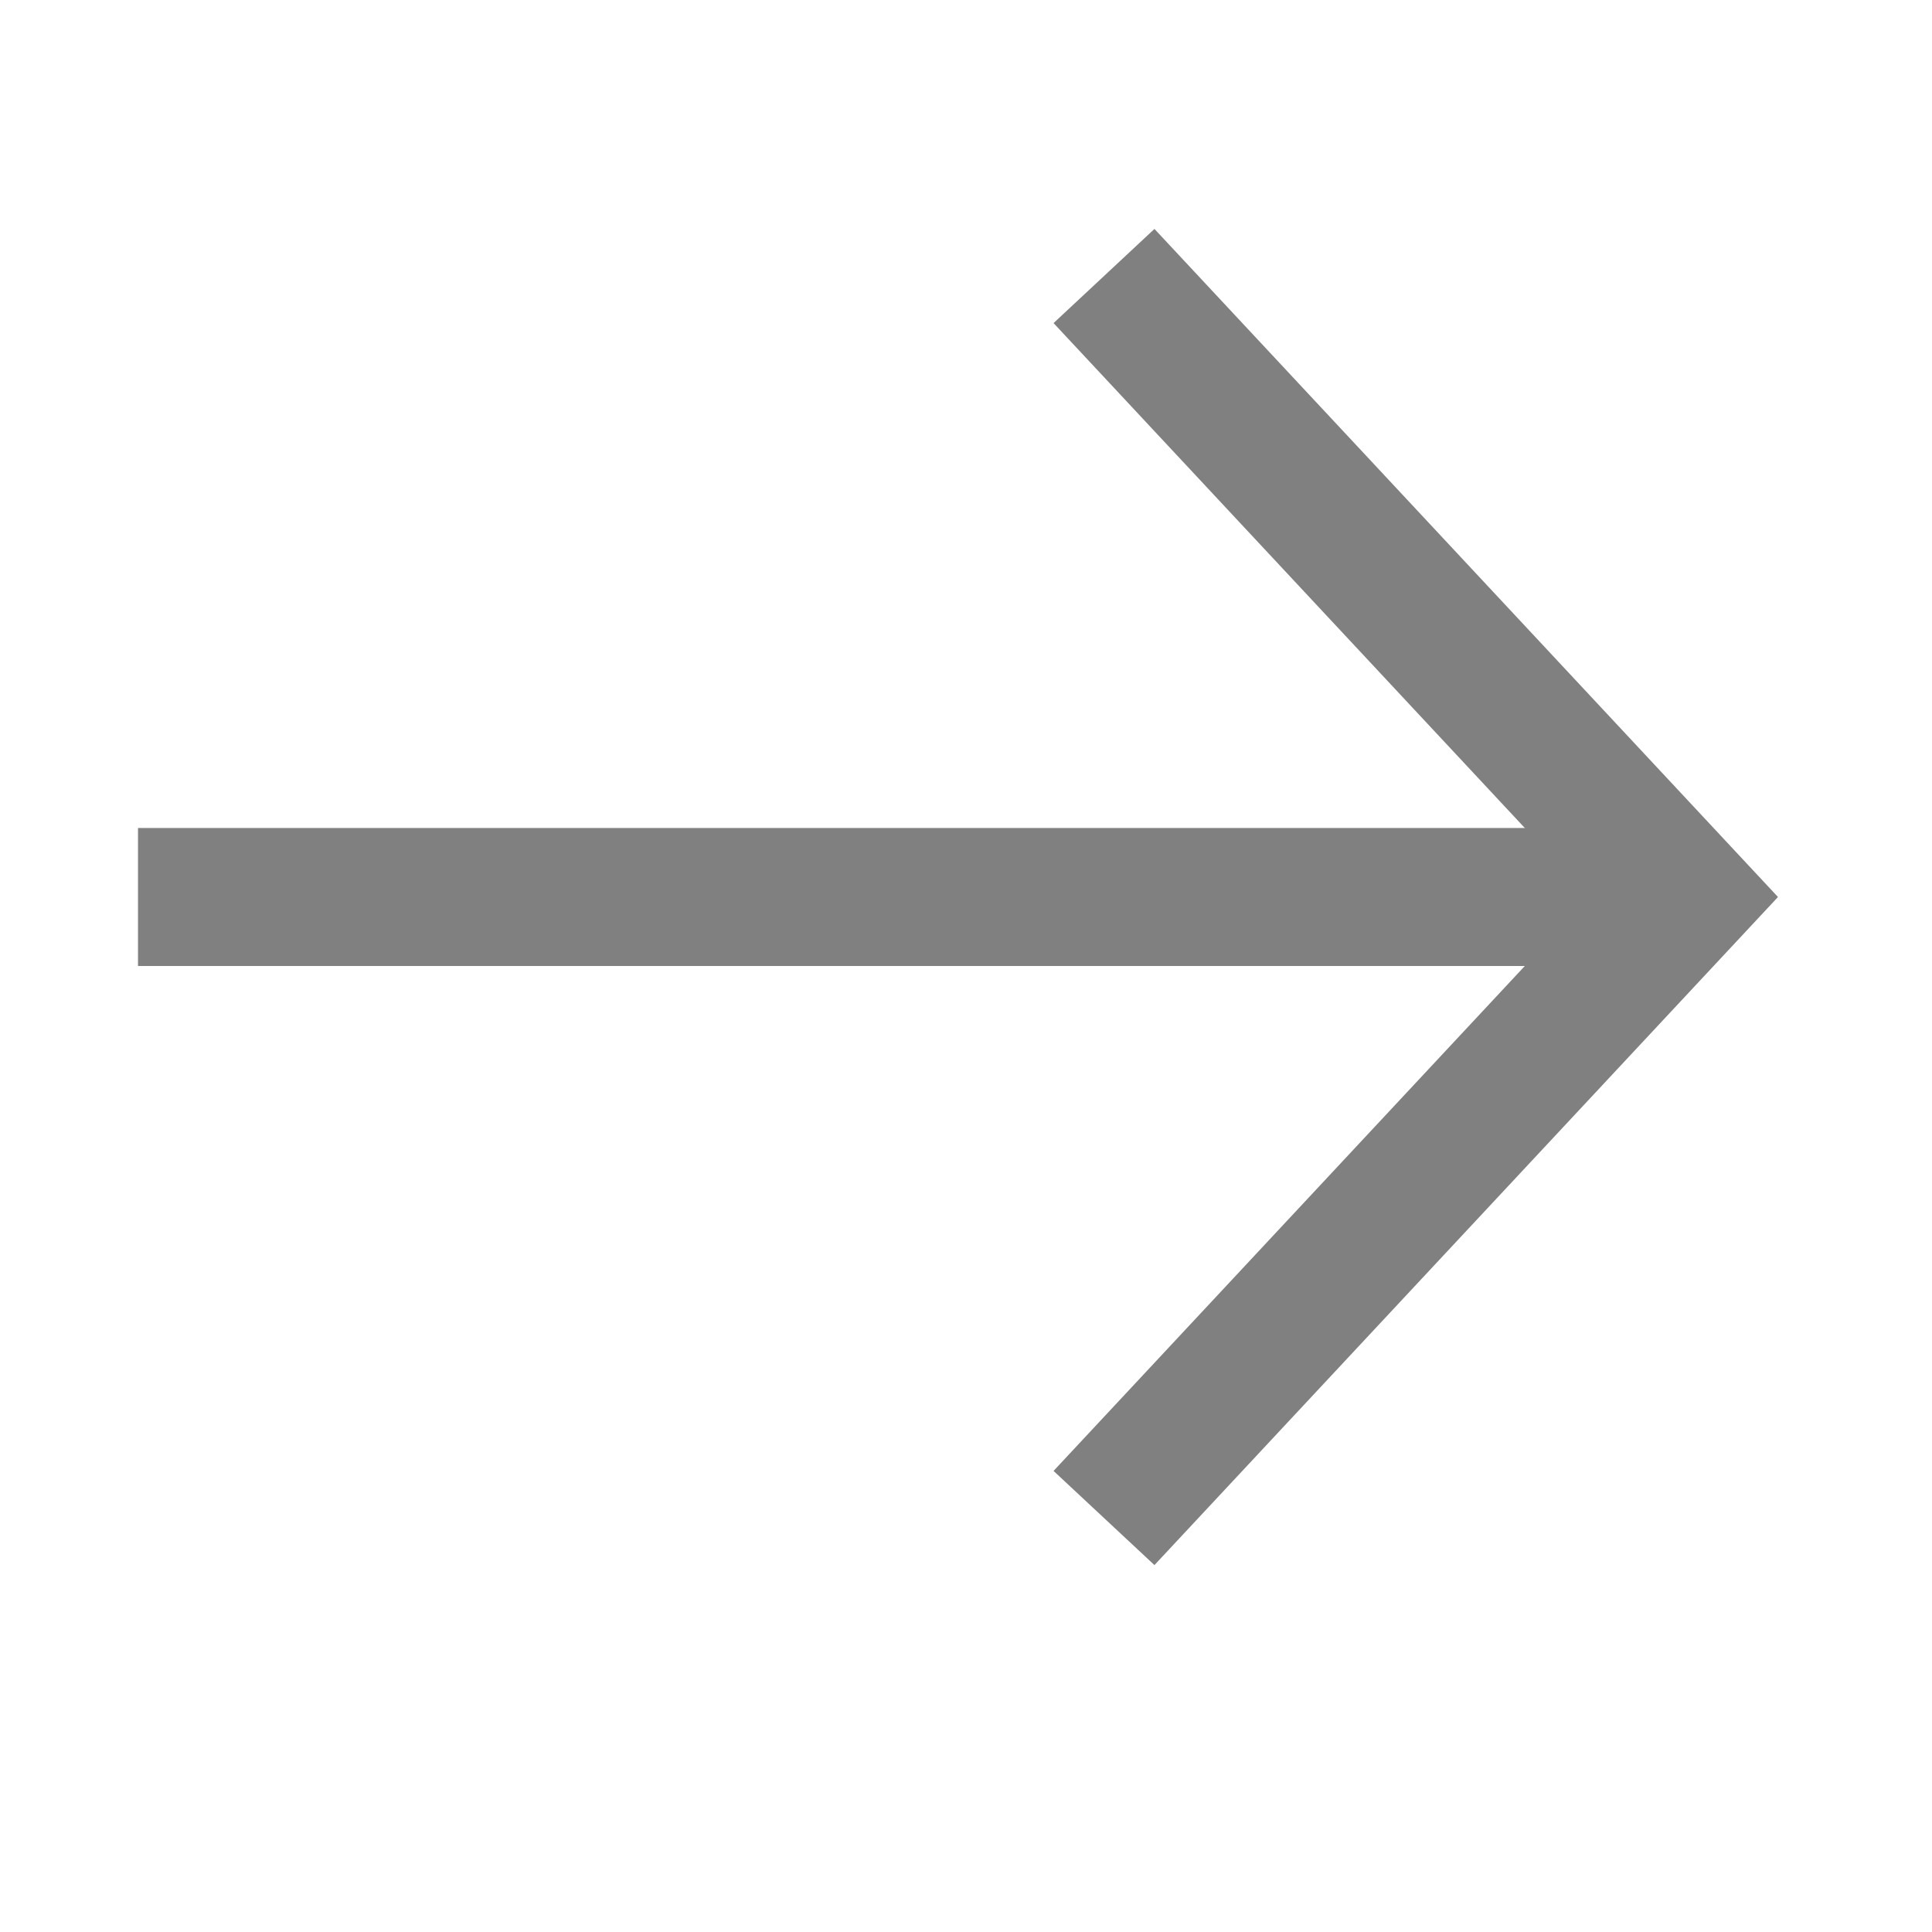
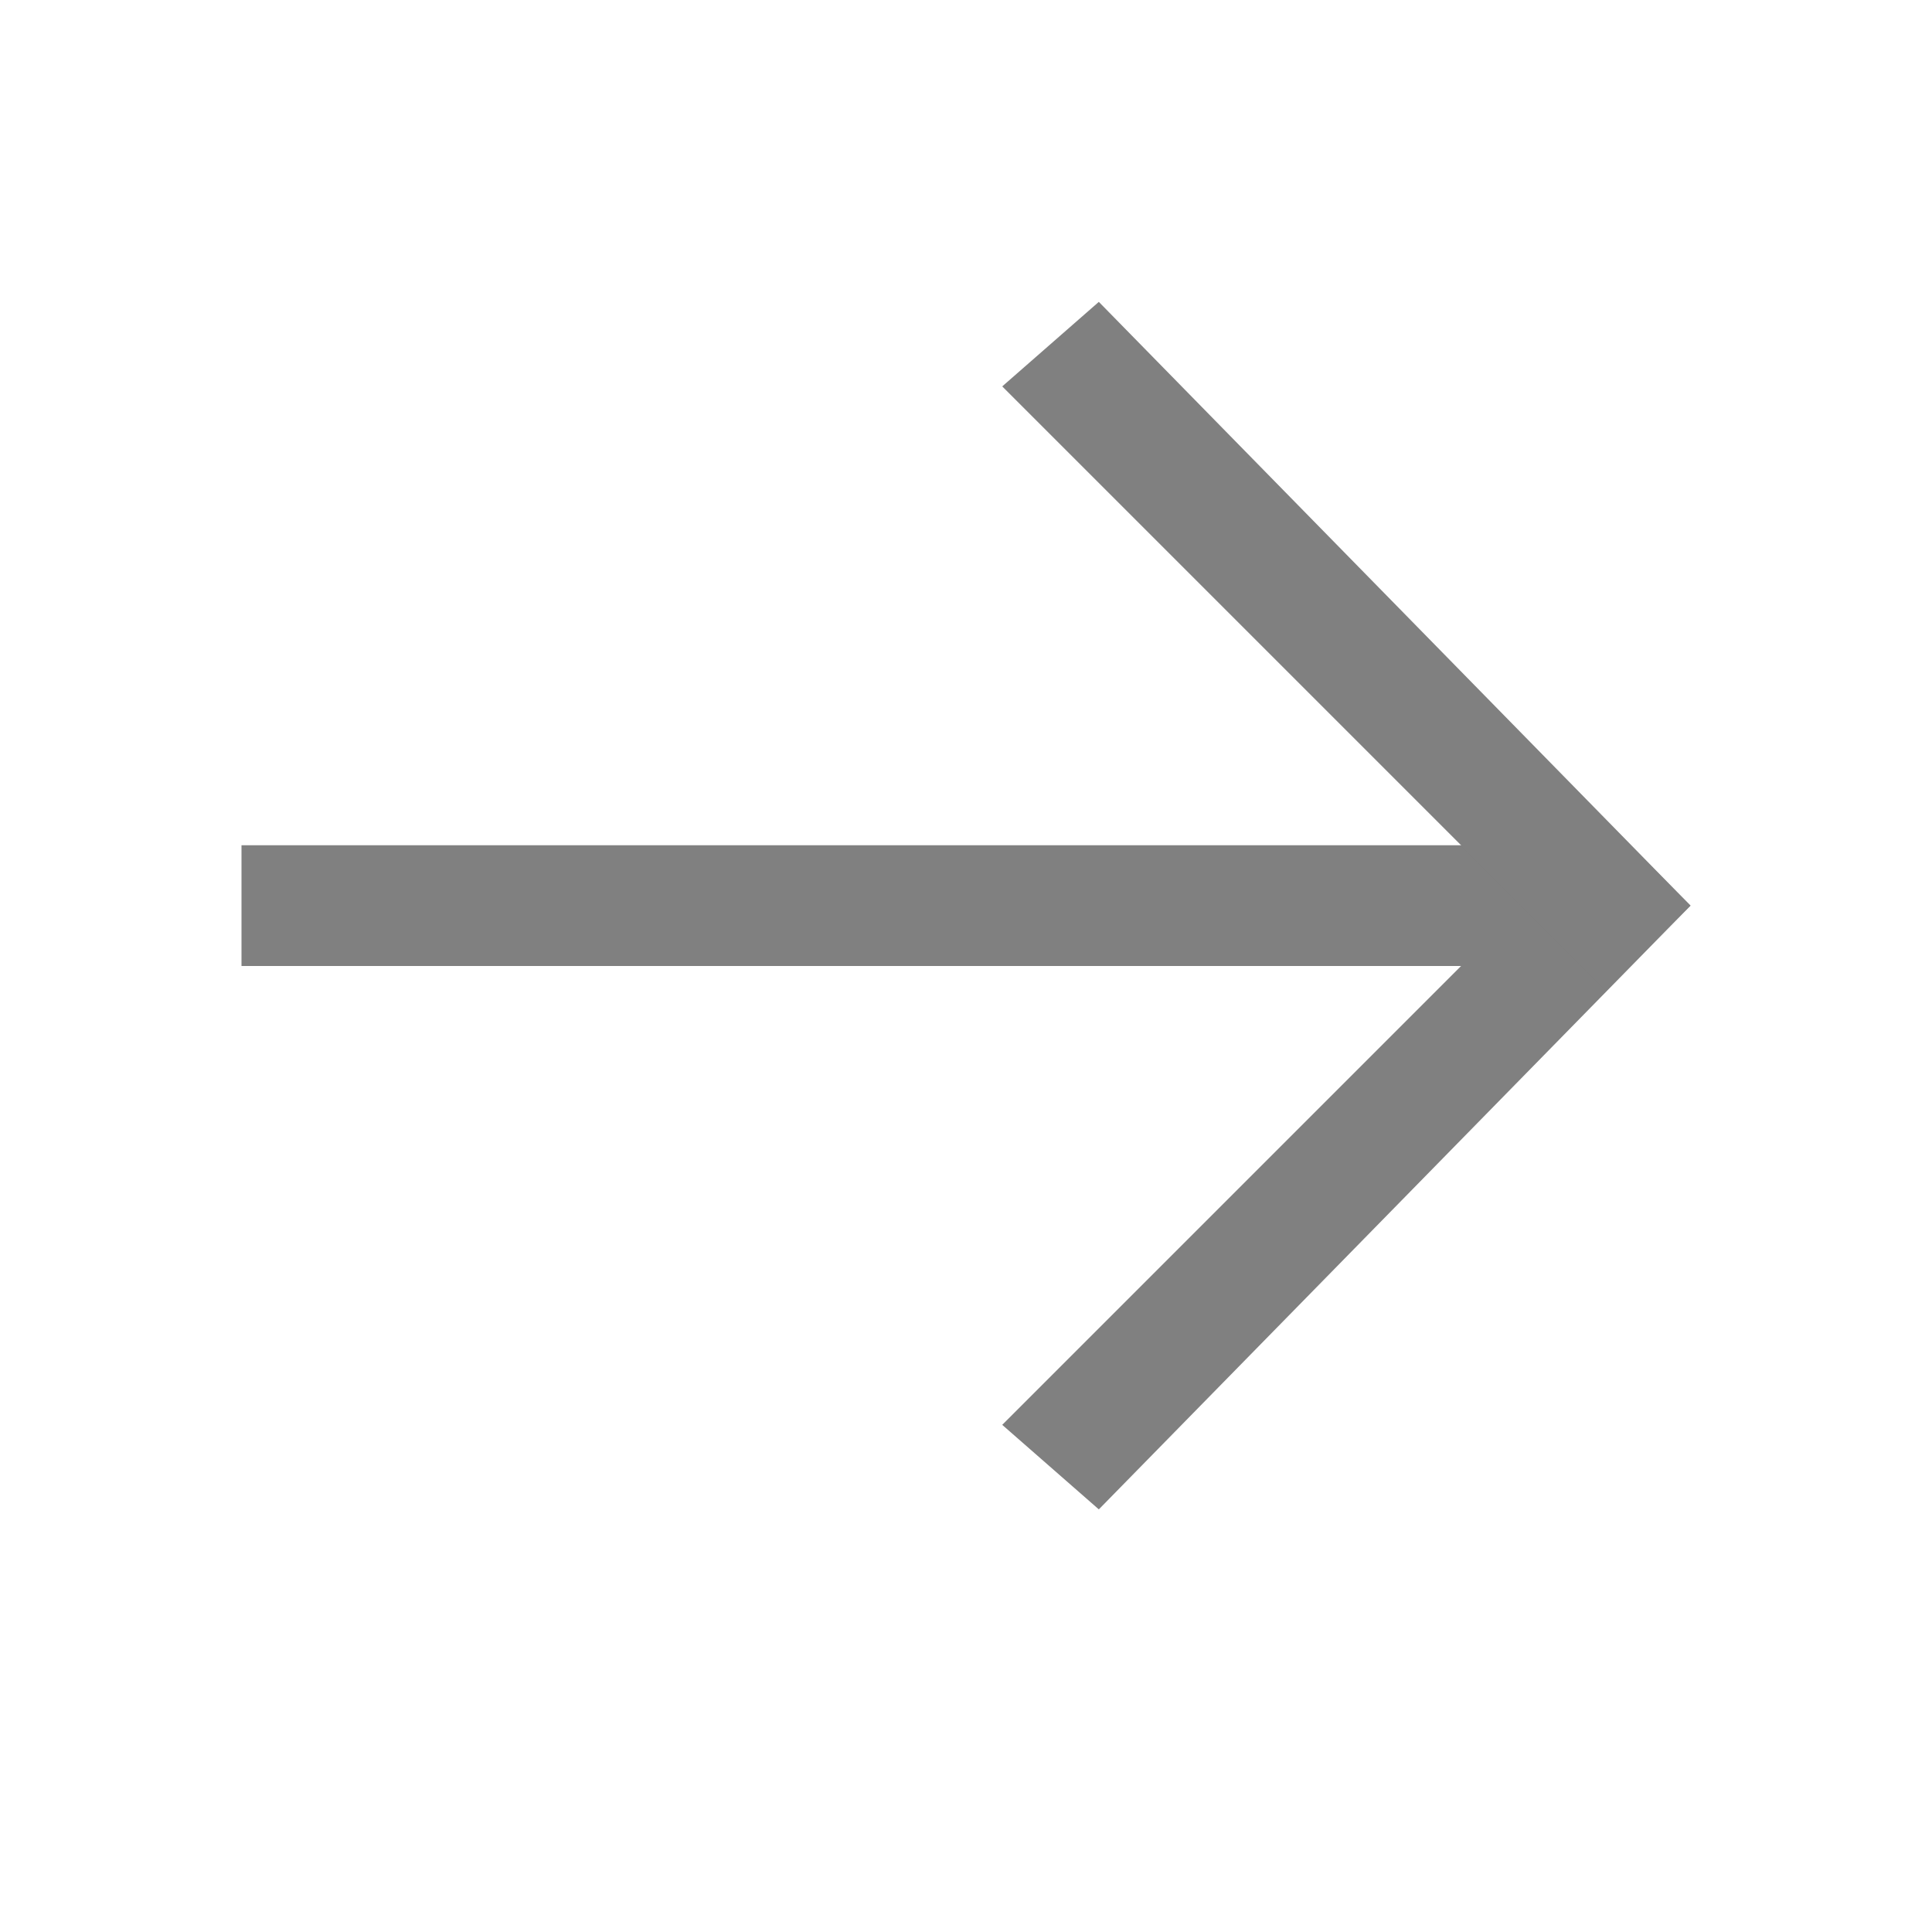
- <svg xmlns="http://www.w3.org/2000/svg" version="1.1" id="方向" x="0px" y="0px" viewBox="0 0 14 14" style="enable-background:new 0 0 14 14;" xml:space="preserve">
+ <svg xmlns="http://www.w3.org/2000/svg" version="1.1" id="forward" x="0px" y="0px" viewBox="0 0 16 16" style="enable-background:new 0 0 16 16;" xml:space="preserve">
  <style type="text/css">
	.st0{fill:#808080;}
- 	.st1{fill:none;stroke:#808080;stroke-miterlimit:10;}
</style>
-   <g id="_14">
-     <rect x="1" y="6" class="st0" width="11" height="1" />
-     <polyline class="st1" points="8,2 12.2,6.5 8,11  " />
-   </g>
+   <rect x="2" y="7" class="st0" width="11" height="1" />
+   <polygon class="st0" points="8.3,11.8 9.1,12.5 14,7.5 13.3,6.8 " />
+   <polygon class="st0" points="8.3,3.2 9.1,2.5 14,7.5 13.3,8.2 " />
</svg>
